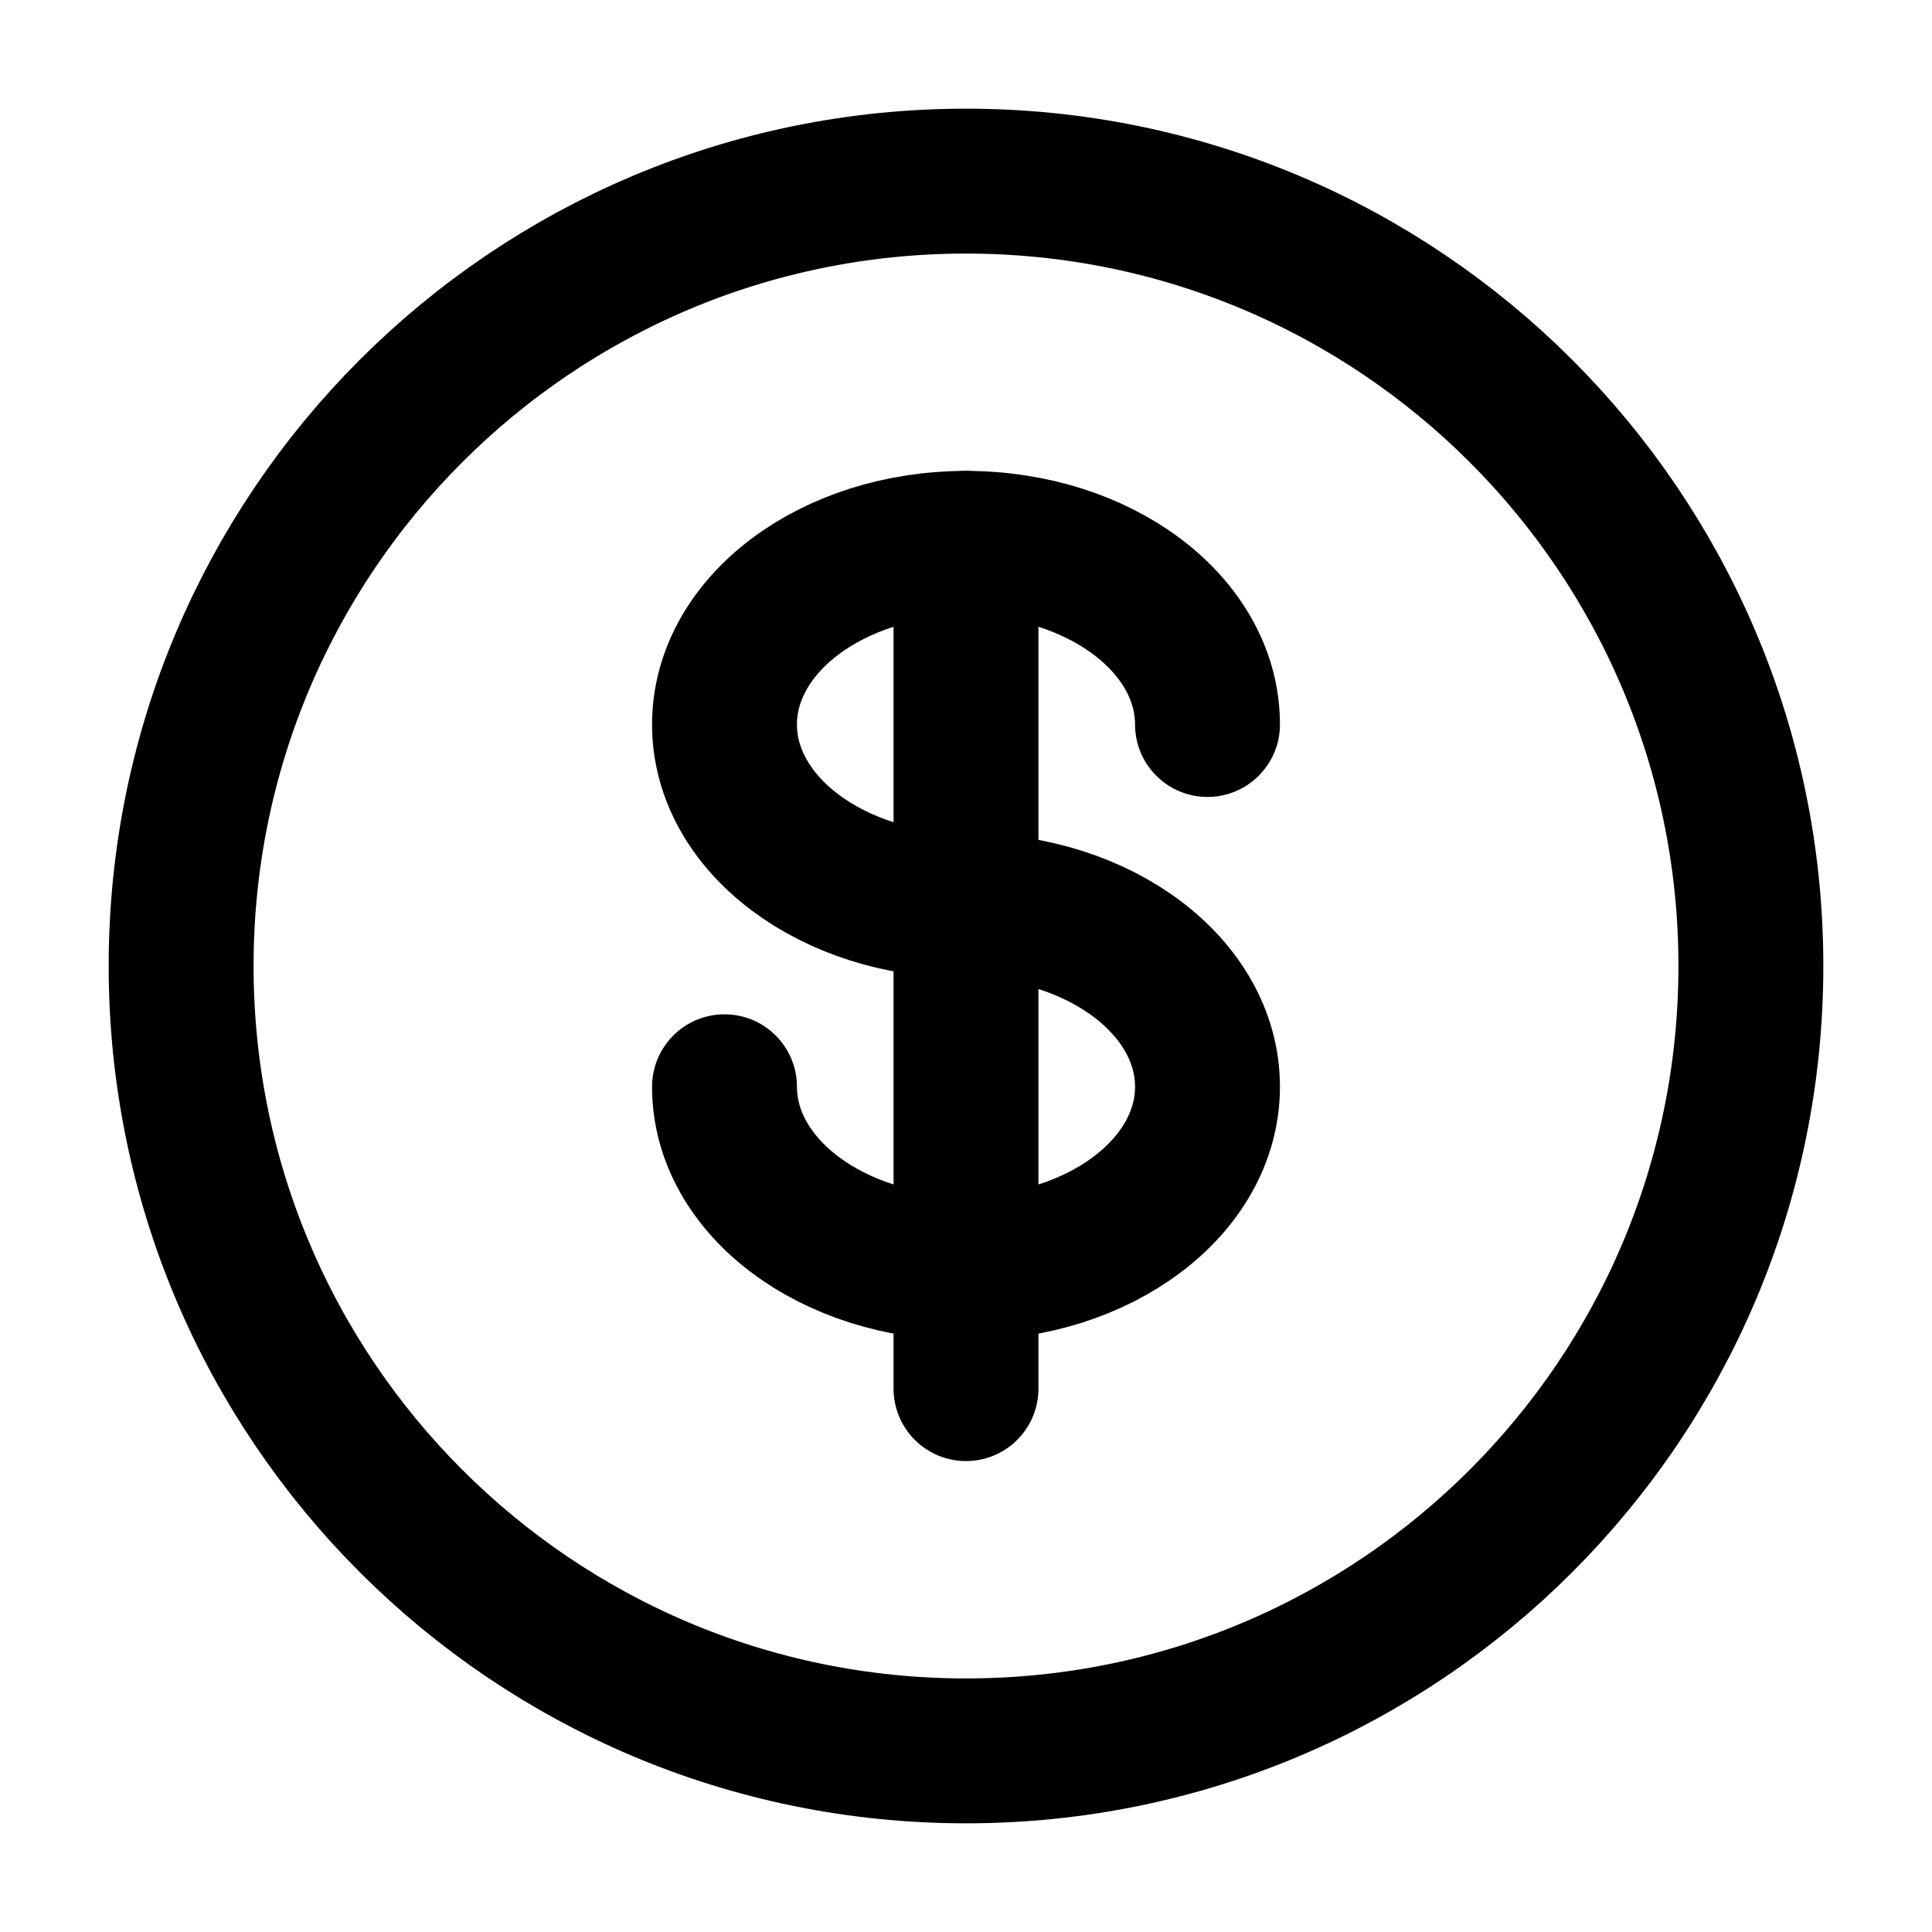
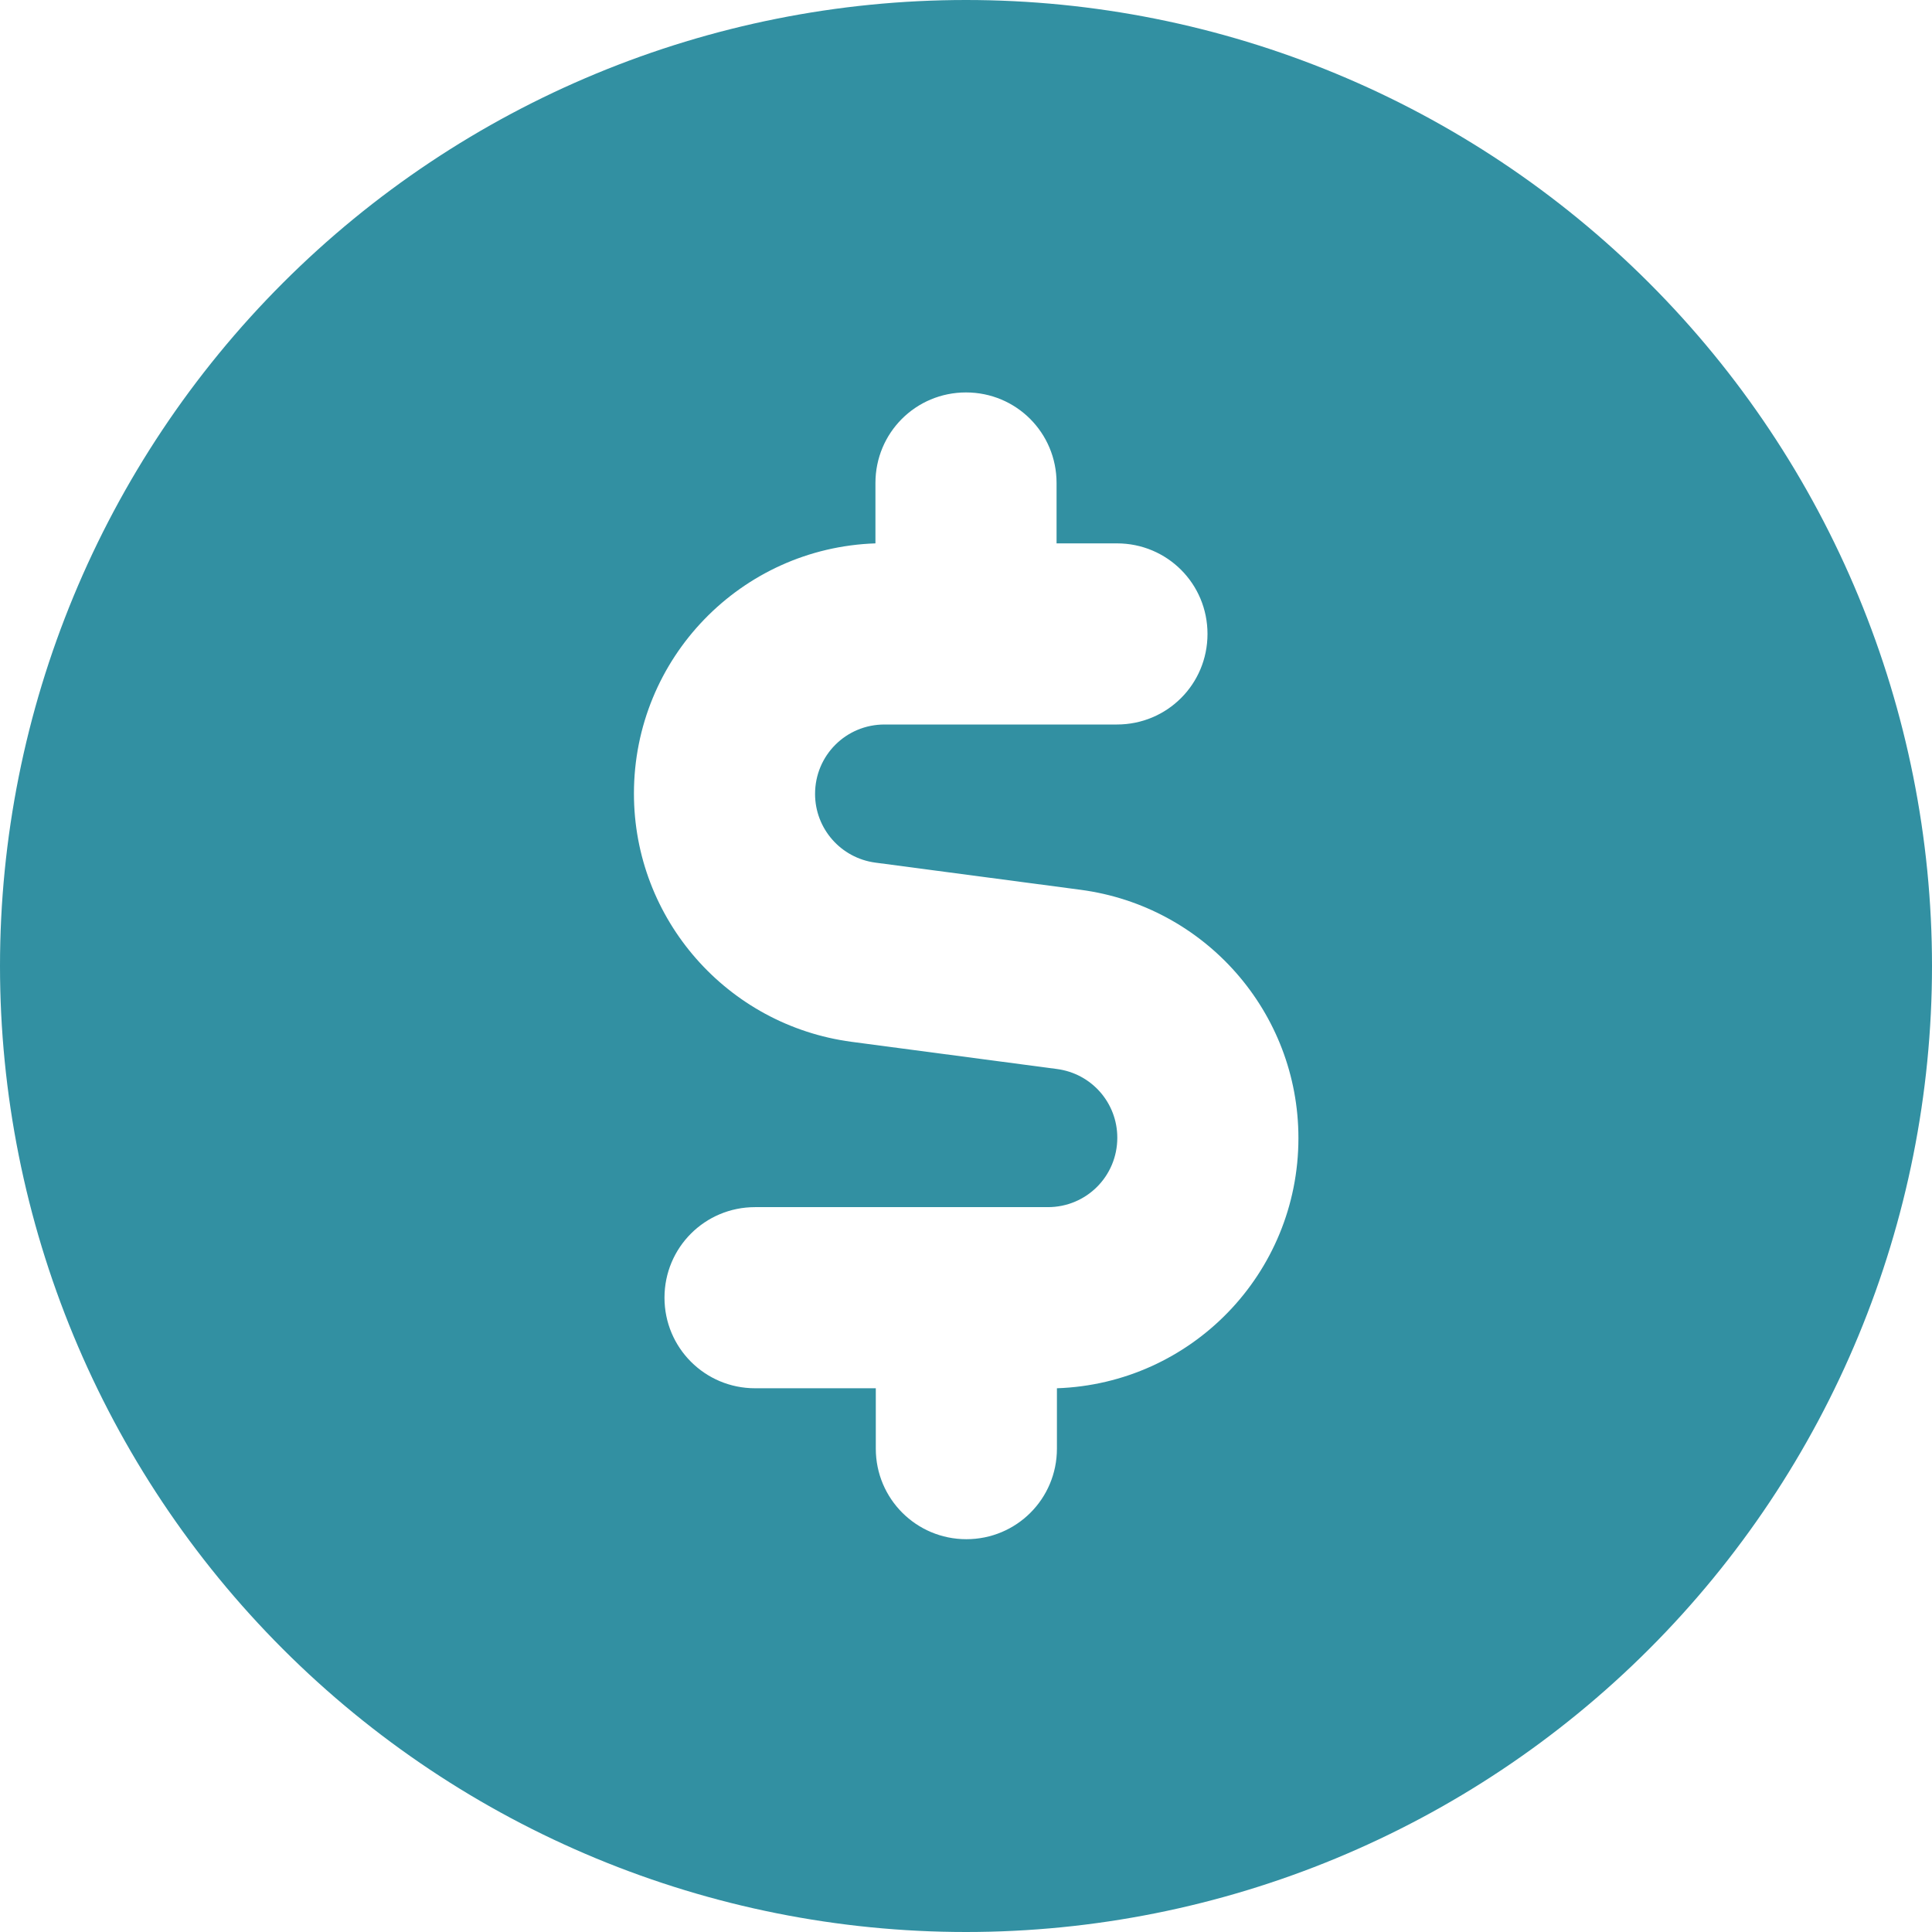
<svg xmlns="http://www.w3.org/2000/svg" width="16" height="16" viewBox="0 0 16 16" fill="none">
-   <circle cx="8" cy="8" r="6.5" stroke="currentColor" stroke-width="1.2" />
-   <path d="M8 4.5V11.5" stroke="currentColor" stroke-width="1.2" stroke-linecap="round" />
-   <path d="M10 6C10 5.172 9.105 4.5 8 4.5C6.895 4.5 6 5.172 6 6C6 6.828 6.895 7.5 8 7.5C9.105 7.5 10 8.172 10 9C10 9.828 9.105 10.5 8 10.5C6.895 10.5 6 9.828 6 9" stroke="currentColor" stroke-width="1.2" stroke-linecap="round" />
+   <path d="M8 16C10.122 16 12.157 15.157 13.657 13.657C15.157 12.157 16 10.122 16 8C16 5.878 15.157 3.843 13.657 2.343C12.157 0.843 10.122 0 8 0C5.878 0 3.843 0.843 2.343 2.343C0.843 3.843 0 5.878 0 8C0 10.122 0.843 12.157 2.343 13.657C3.843 15.157 5.878 16 8 16ZM8 3.25C8.416 3.25 8.75 3.584 8.75 4V4.5H9.25C9.666 4.5 10 4.834 10 5.25C10 5.666 9.666 6 9.25 6H7.325C7.006 6 6.75 6.256 6.75 6.575C6.75 6.862 6.963 7.106 7.25 7.144L8.95 7.369C9.981 7.506 10.753 8.384 10.753 9.425C10.753 10.547 9.866 11.459 8.753 11.497V11.997C8.753 12.412 8.419 12.747 8.003 12.747C7.588 12.747 7.253 12.412 7.253 11.997V11.497H6.253C5.838 11.497 5.503 11.162 5.503 10.747C5.503 10.331 5.838 9.997 6.253 9.997H8.678C8.997 9.997 9.253 9.741 9.253 9.422C9.253 9.134 9.041 8.891 8.753 8.853L7.053 8.628C6.022 8.491 5.25 7.612 5.25 6.572C5.25 5.45 6.138 4.537 7.25 4.5V4C7.25 3.584 7.584 3.25 8 3.25Z" fill="#3290A2" />
</svg>
